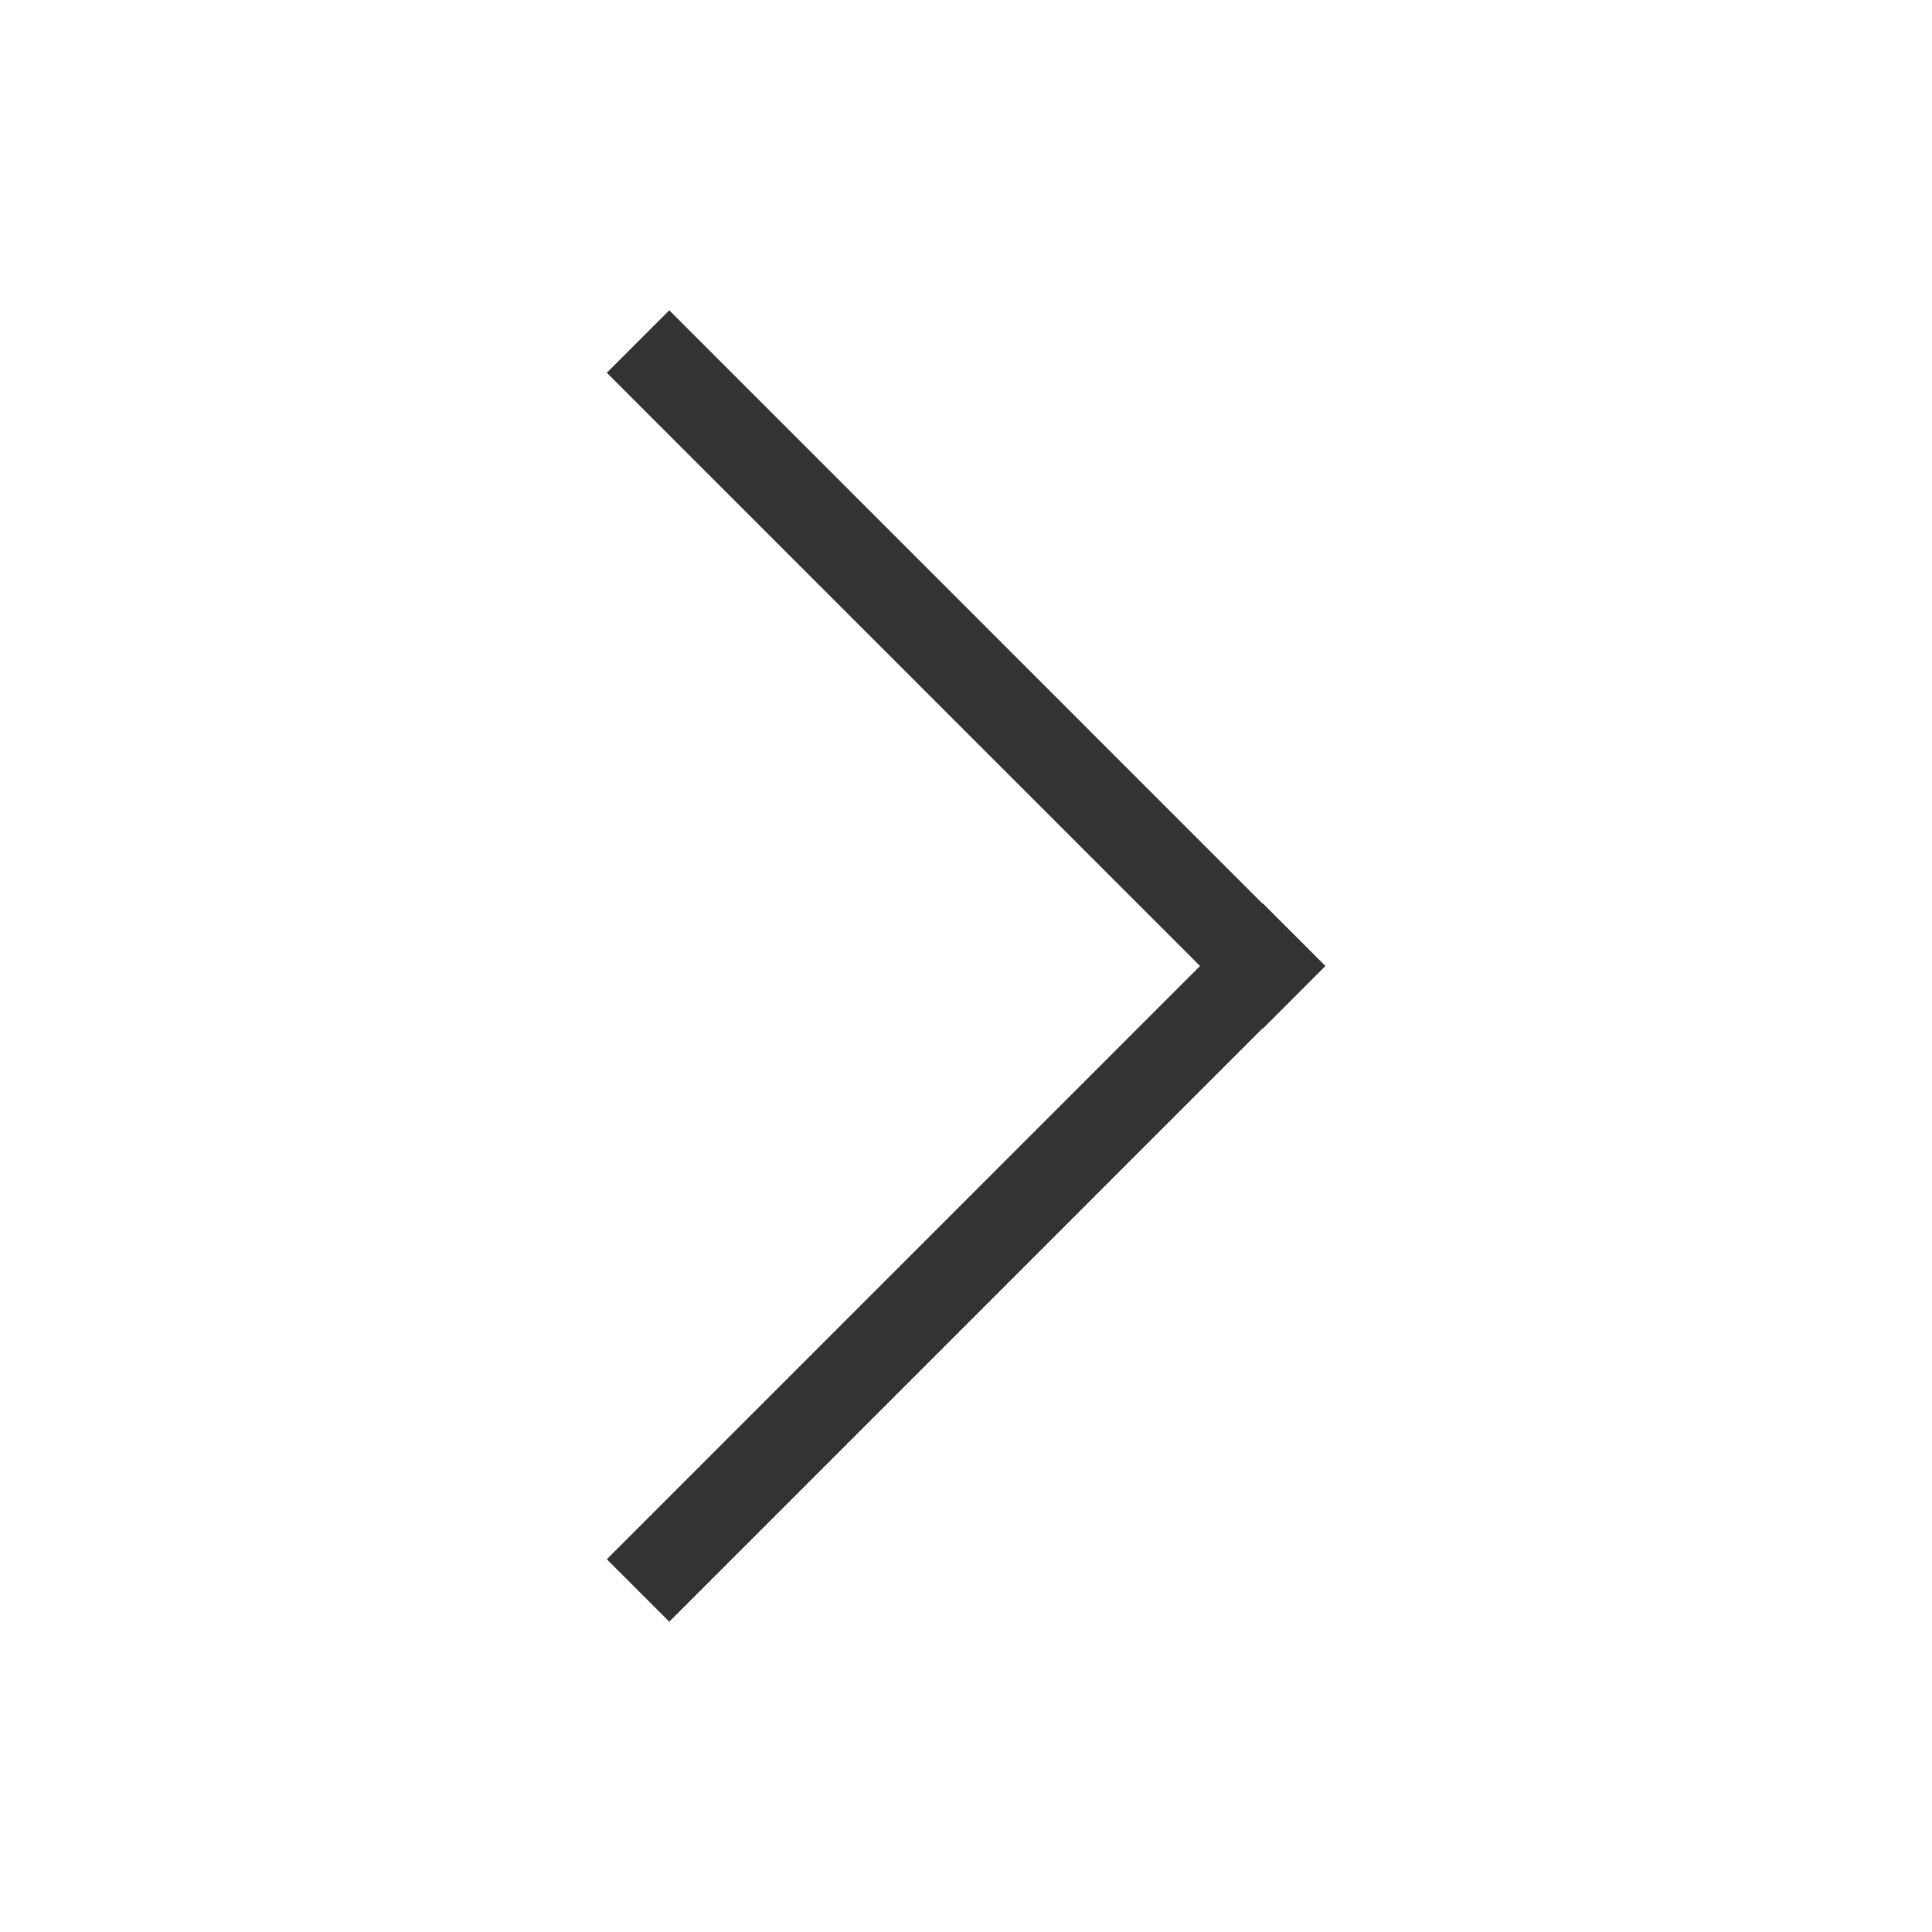
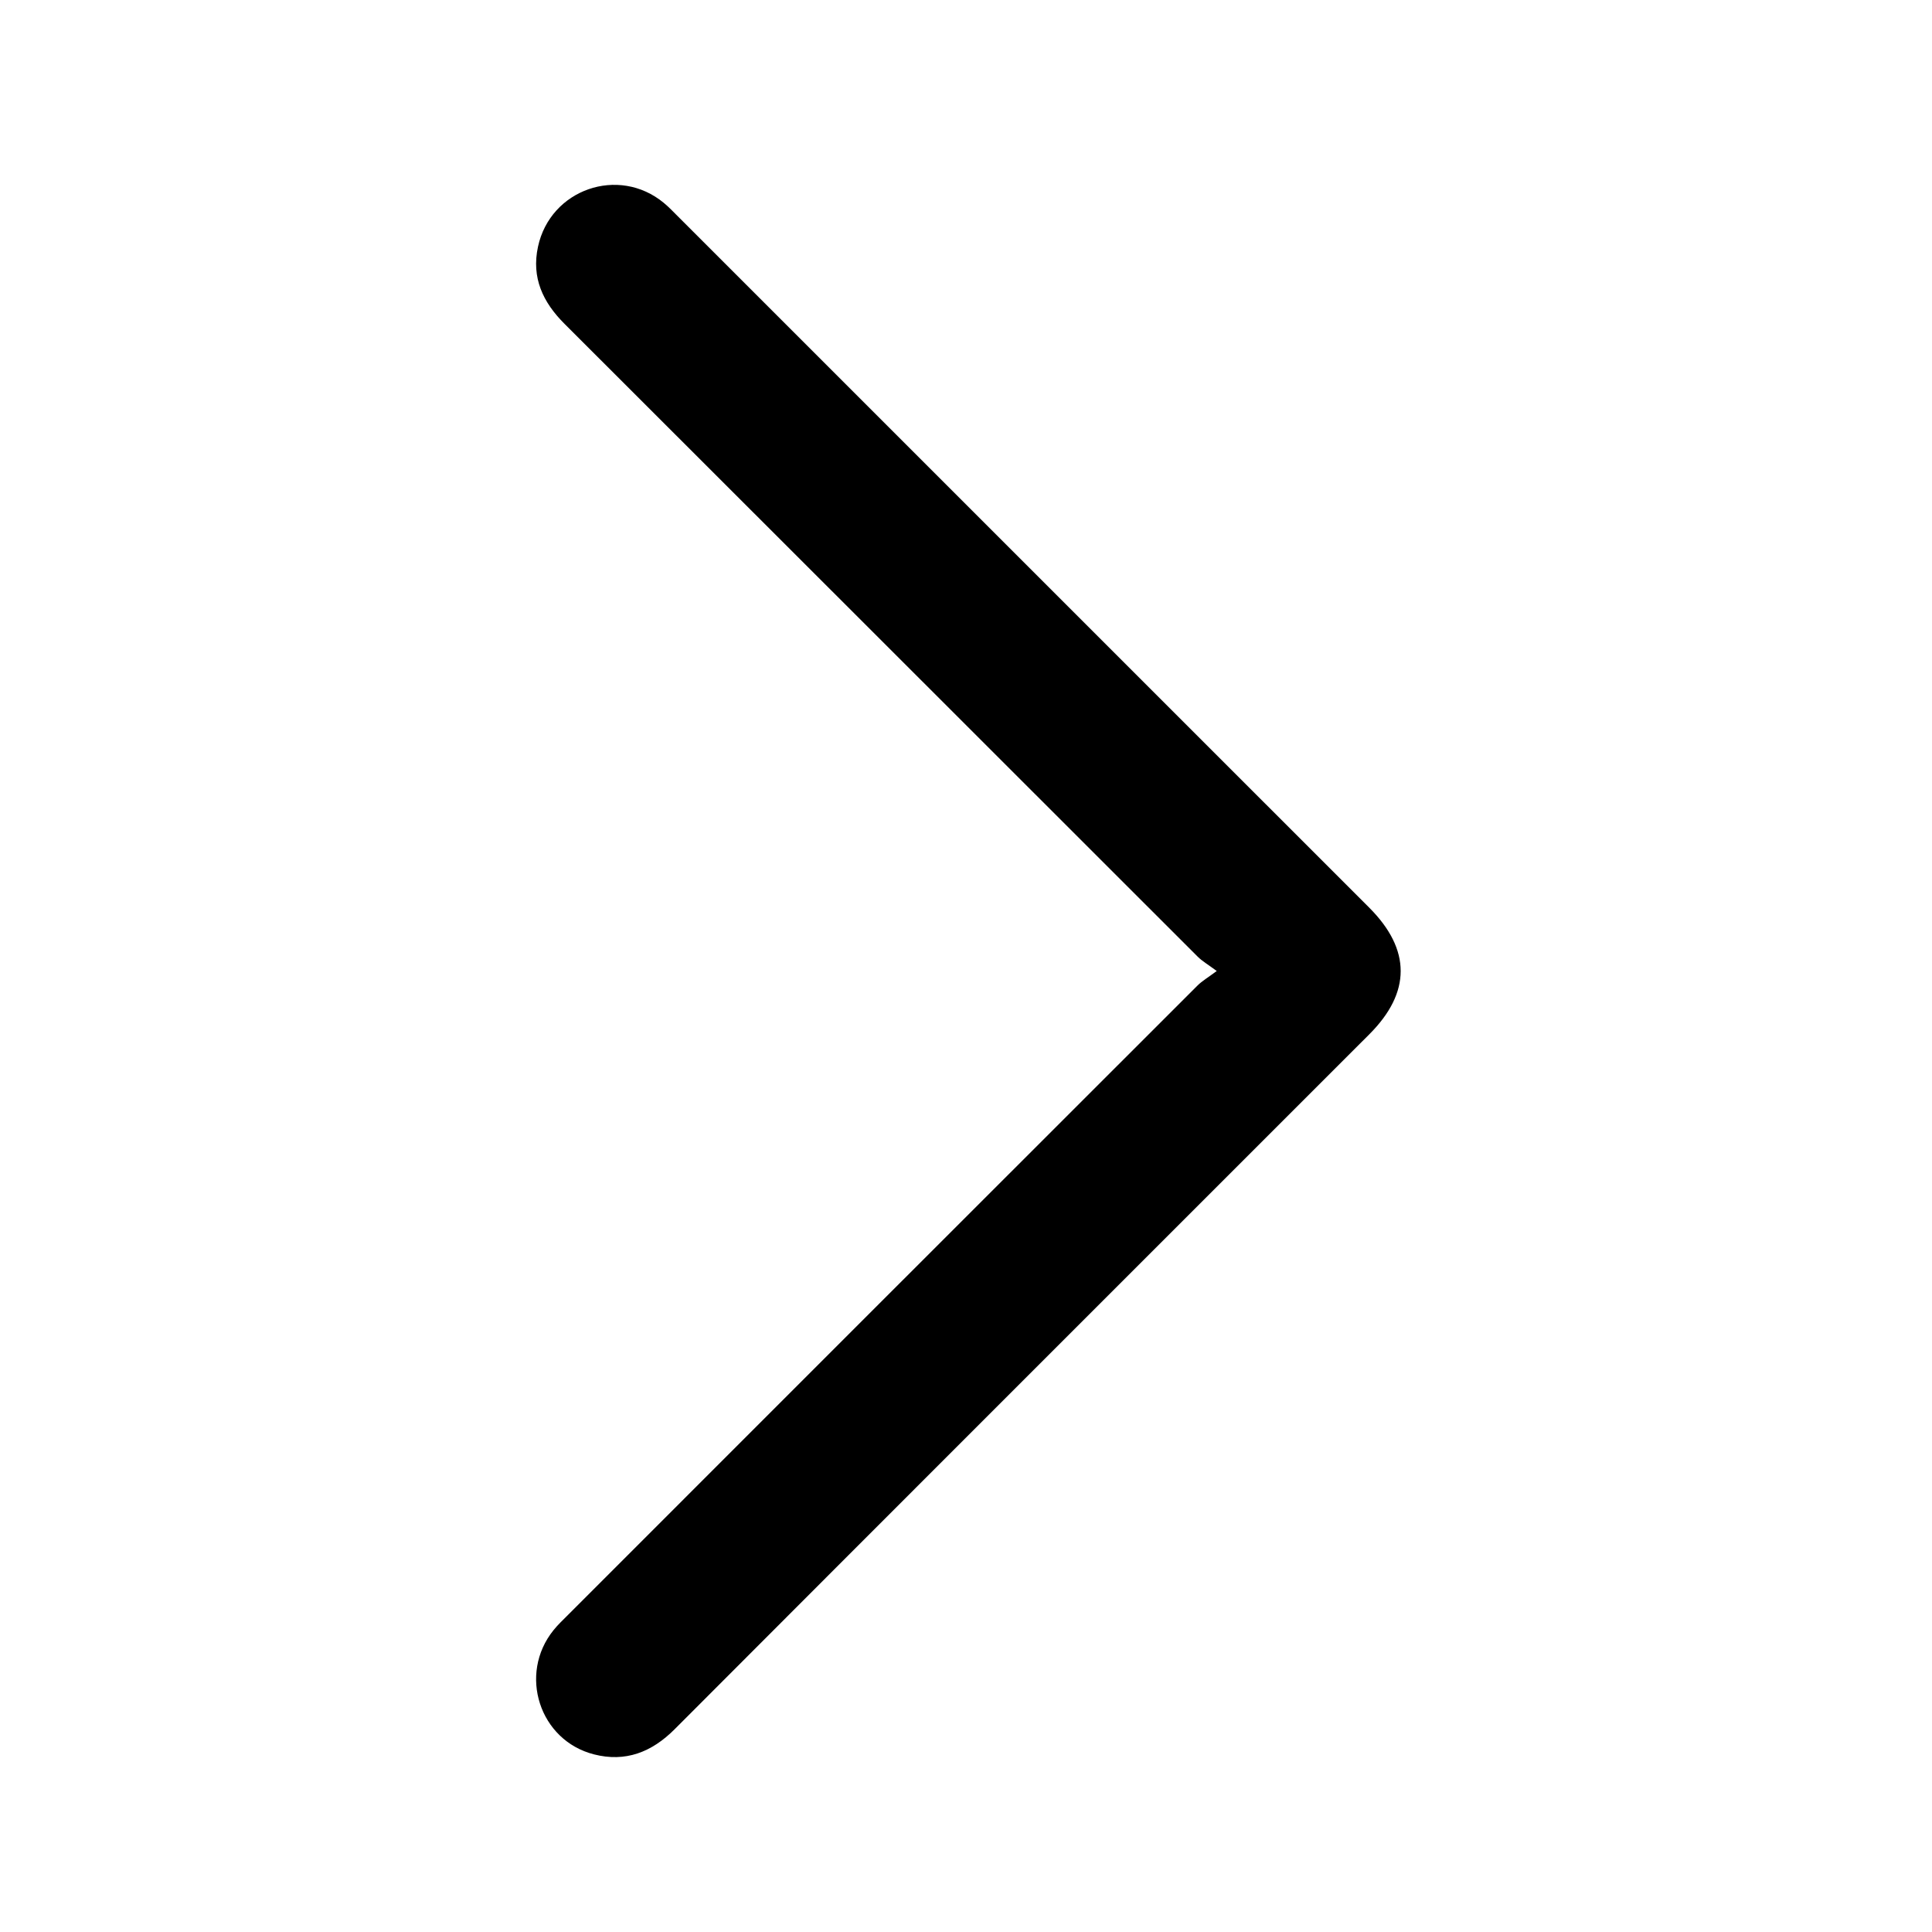
- <svg xmlns="http://www.w3.org/2000/svg" t="1588431467181" class="icon" viewBox="0 0 1024 1024" version="1.1" p-id="2131" width="32" height="32">
+ <svg xmlns="http://www.w3.org/2000/svg" t="1588485027129" class="icon" viewBox="0 0 1024 1024" version="1.1" p-id="636" width="128" height="128">
  <defs>
    <style type="text/css" />
  </defs>
-   <path d="M702.382 511.883l-33.107-33.127-0.142 0.14L354.725 164.461l-33.107 33.107 314.412 314.432L321.618 826.435l33.107 33.103 314.408-314.431 0.142 0.14 33.107-33.131-0.117-0.117L702.382 511.883zM702.382 511.883" fill="#333333" p-id="2132" />
+   <path d="M644.896 514.656c-4.647-3.465-7.707-5.211-10.102-7.614C522.912 395.265 411.114 283.4 299.21 171.647c-11.498-11.482-17.601-24.432-14.06-40.893 6.549-30.444 42.724-43.056 66.702-23.207 2.638 2.179 5.006 4.691 7.43 7.116a7911543.29 7911543.29 0 0 1 366.434 366.411c22.218 22.218 22.236 44.944 0.033 67.143C603 670.972 480.201 793.668 357.564 916.533c-12.166 12.191-26.062 17.589-42.734 13.327-28.957-7.395-40.247-42.511-21.462-65.827 2.323-2.881 5.046-5.457 7.669-8.083 111.214-111.228 222.435-222.459 333.706-333.634 2.407-2.404 5.469-4.166 10.148-7.66z" p-id="637" />
</svg>
